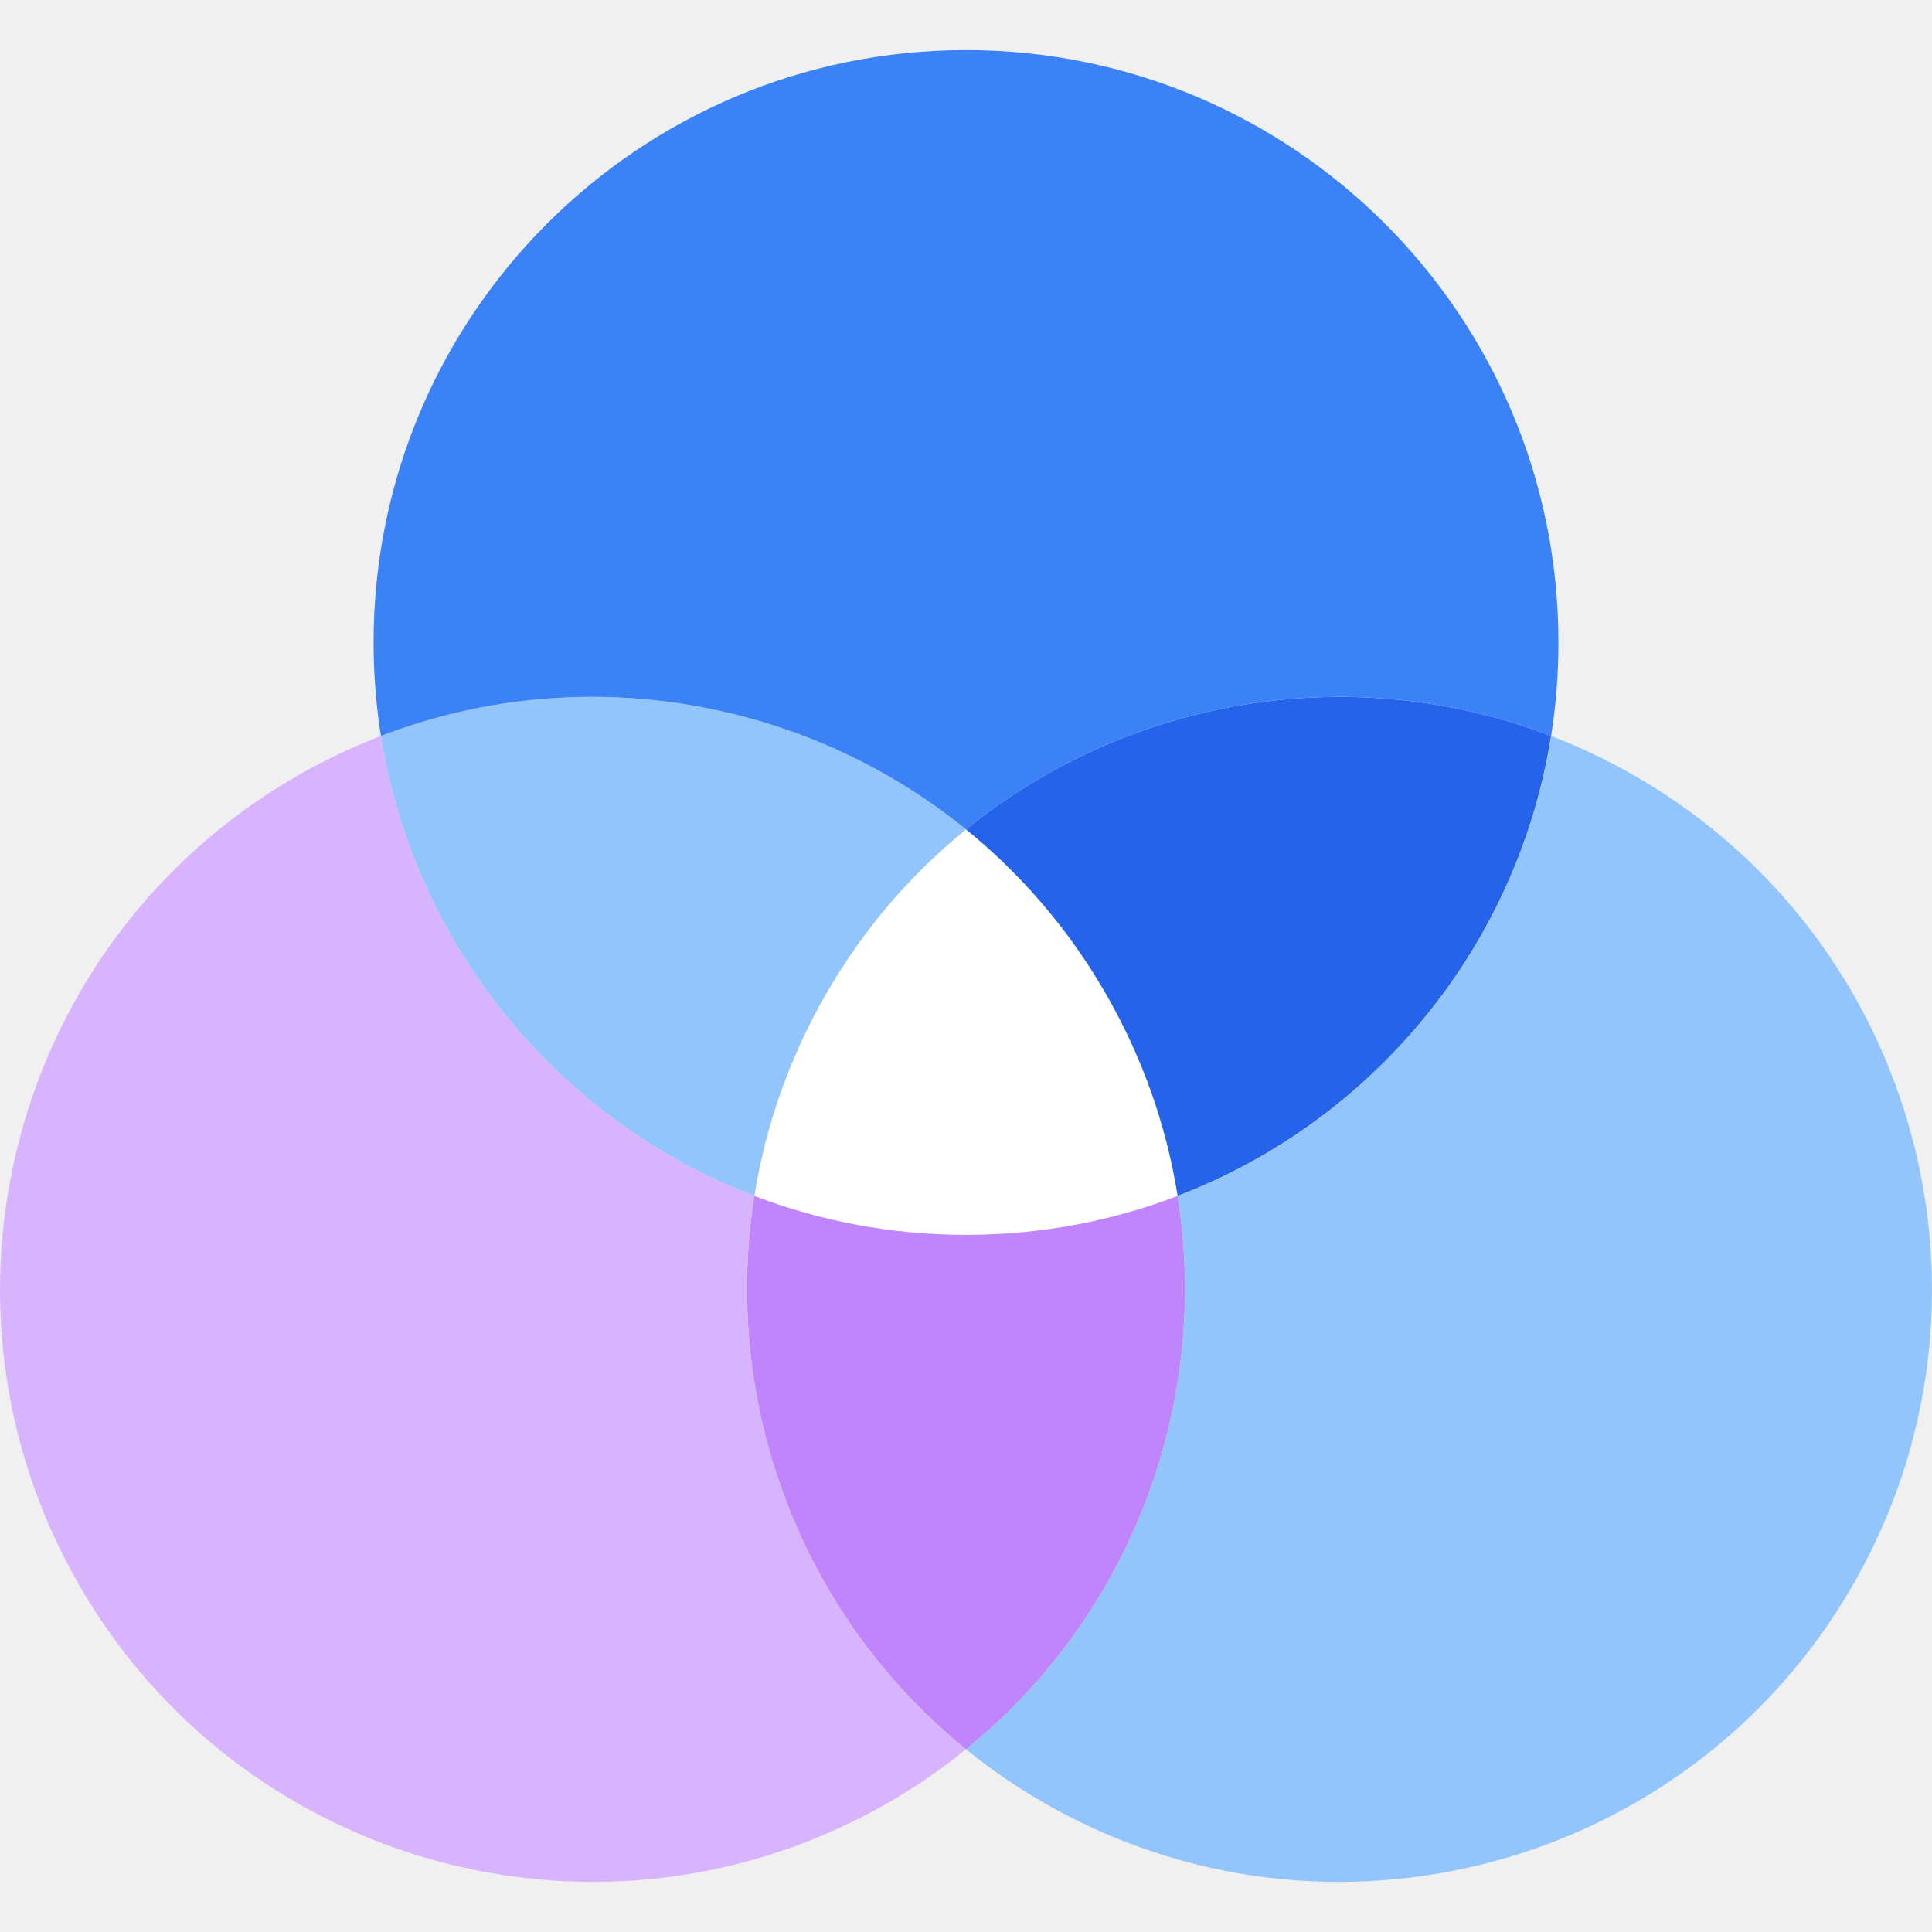
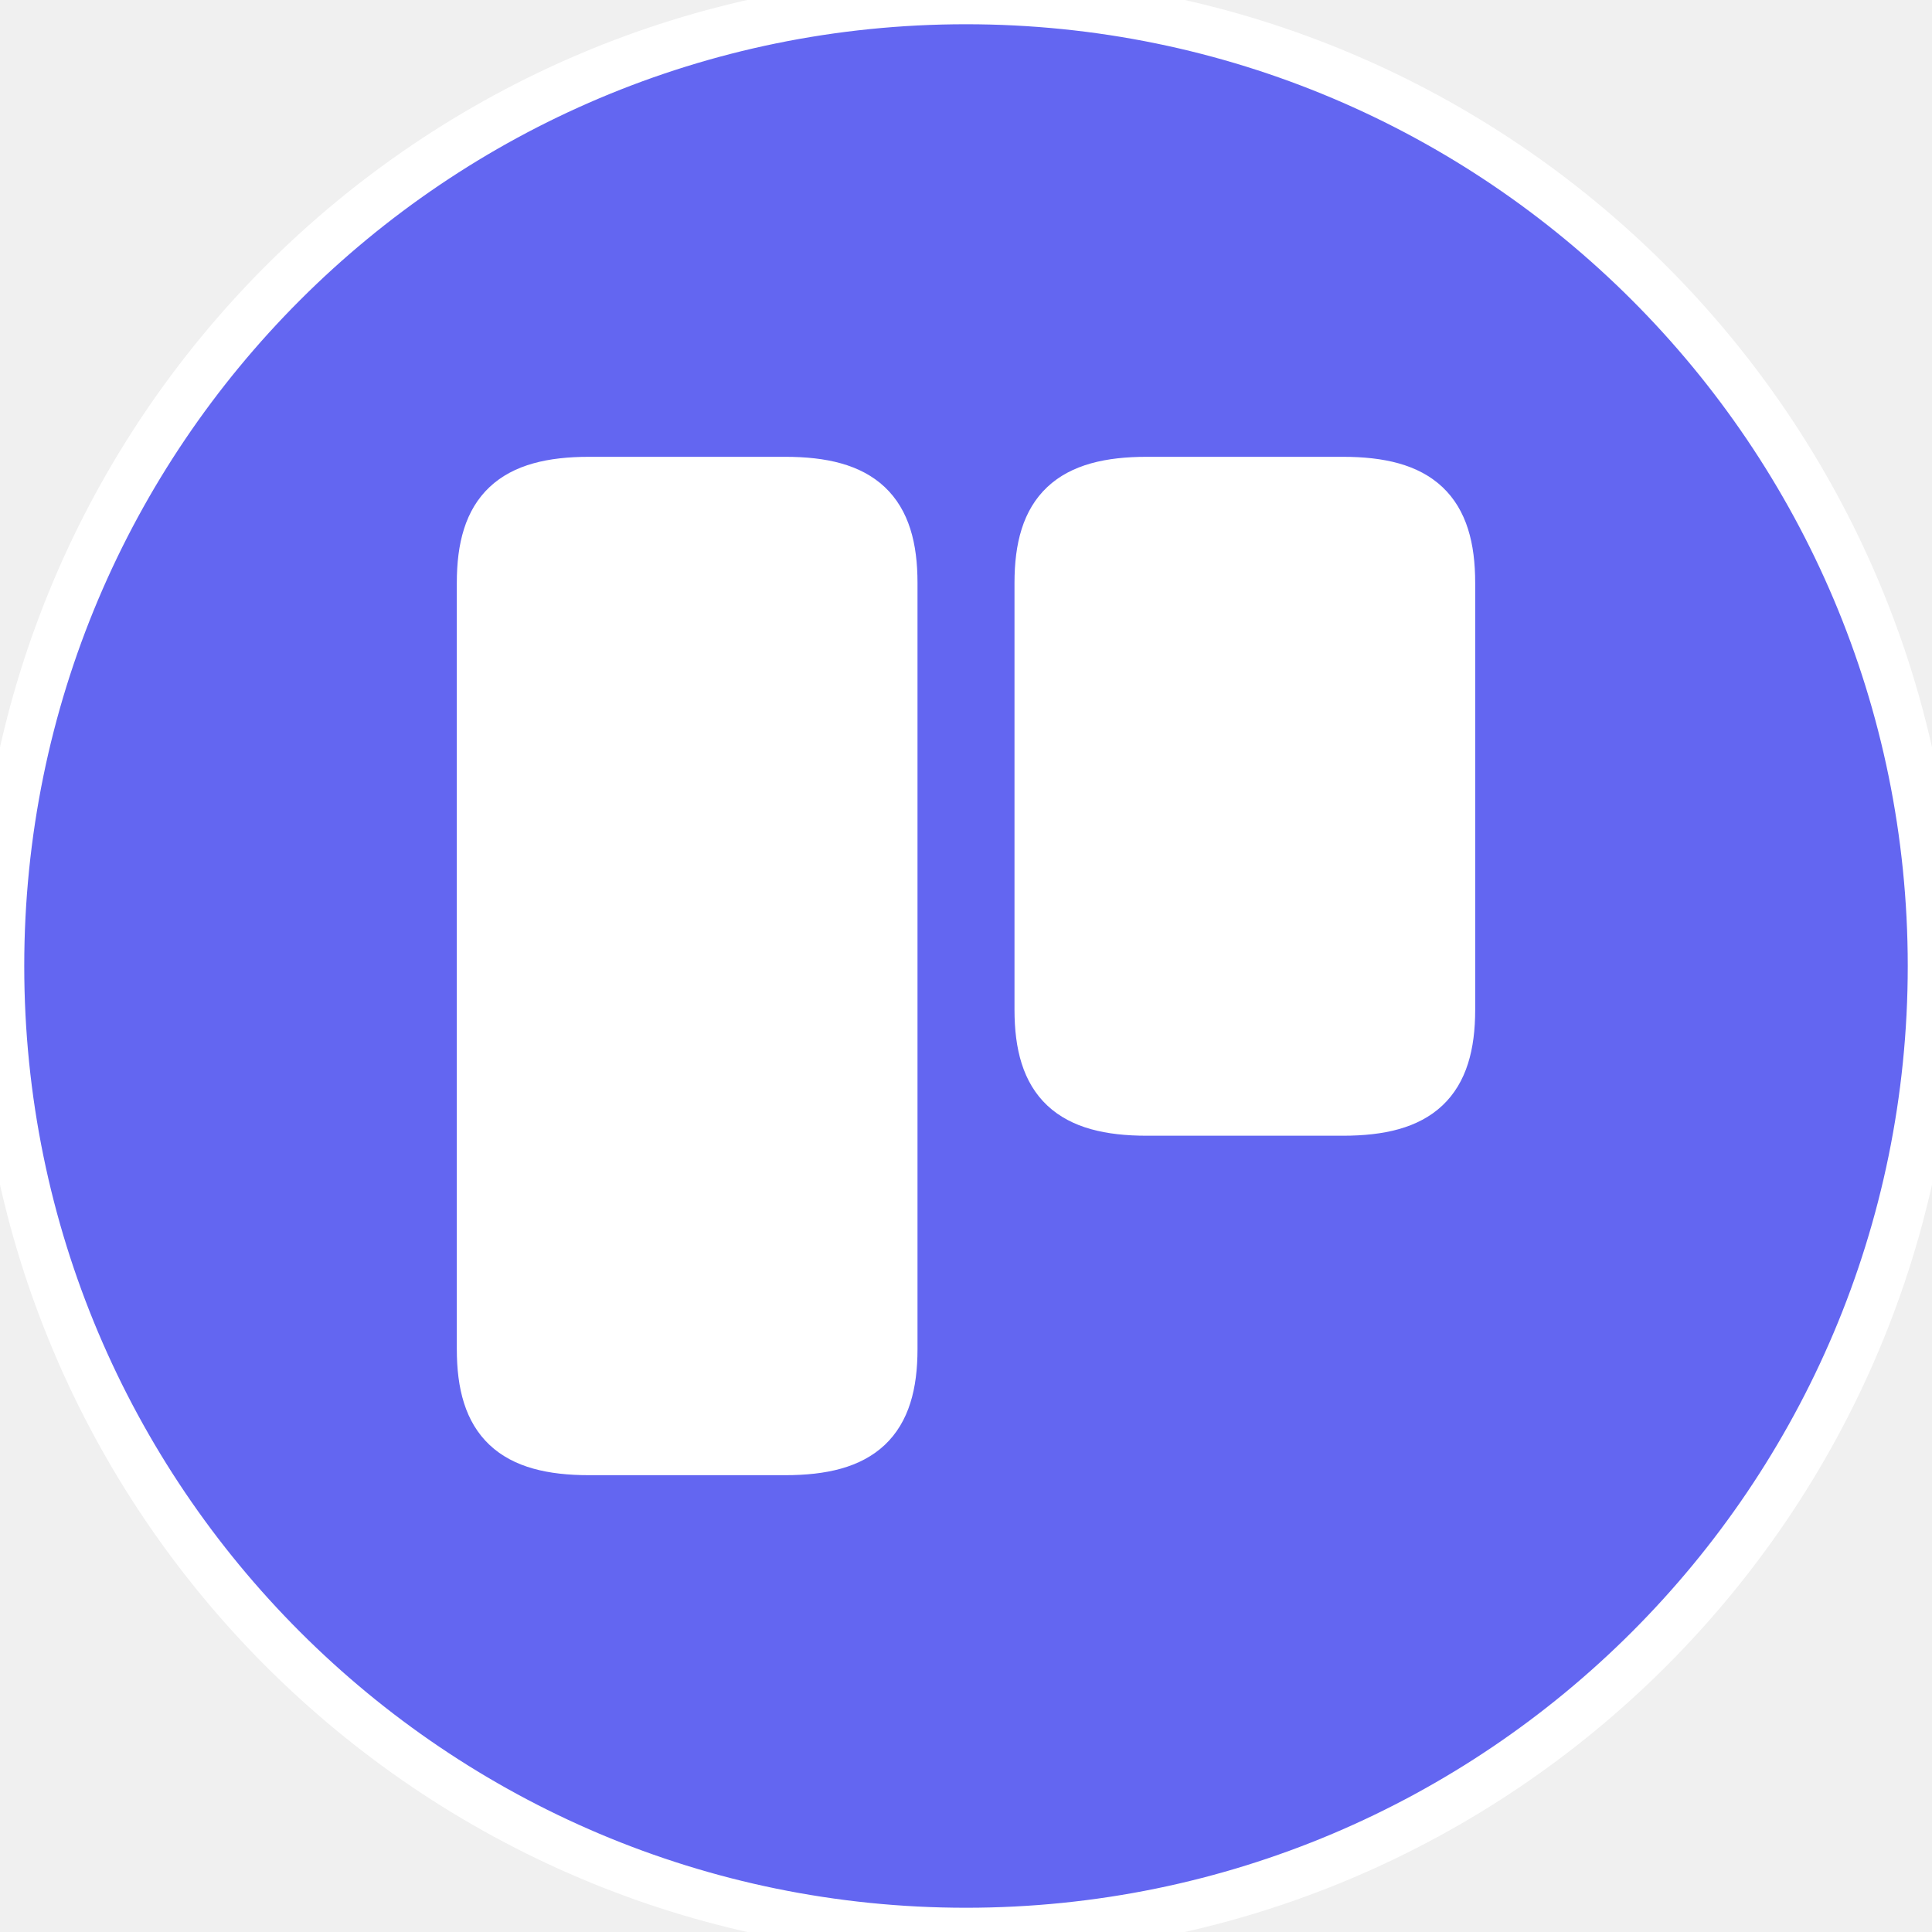
- <svg xmlns="http://www.w3.org/2000/svg" height="800px" width="800px" version="1.1" id="Layer_1" viewBox="0 0 495 495" xml:space="preserve" fill="#000000">
-   <g id="SVGRepo_bgCarrier" stroke-width="0" />
+ <svg xmlns="http://www.w3.org/2000/svg" width="800px" height="800px" viewBox="-7.92 -7.92 39.84 39.84" fill="none" stroke="white">
+   <g id="SVGRepo_bgCarrier" stroke-whiteidth="0" transform="translate(0,0), scale(1)">
+     <rect x="-7.92" y="-7.92" width="39.84" height="39.84" rx="19.92" fill="#6366f1" strokewidth="0" />
+   </g>
  <g id="SVGRepo_tracerCarrier" stroke-linecap="round" stroke-linejoin="round" />
  <g id="SVGRepo_iconCarrier">
-     <g>
-       <path style="fill:#FFFFFF;" d="M247.5,212.499c-14.001,11.358-26.197,25.424-35.749,41.971 c-9.552,16.547-15.644,34.138-18.473,51.948c16.841,6.451,35.118,9.976,54.221,9.976s37.38-3.525,54.221-9.976 c-2.829-17.809-8.921-35.4-18.473-51.948S261.501,223.857,247.5,212.499z" />
-       <path style="fill:#2563eb;" d="M247.5,212.499c14.001,11.358,26.197,25.424,35.749,41.971s15.644,34.138,18.473,51.948 c49.87-19.082,87.098-63.697,95.681-117.853C346.206,168.917,288.949,178.85,247.5,212.499z" />
-       <path style="fill:#93c5fd;" d="M193.279,306.418c2.828-17.809,8.921-35.4,18.473-51.948c9.552-16.547,21.747-30.614,35.749-41.971 c-41.449-33.649-98.706-43.582-149.903-23.934C106.181,242.721,143.409,287.336,193.279,306.418z" />
-       <path style="fill:#c084fc;" d="M301.721,306.418c-16.841,6.451-35.118,9.976-54.221,9.976s-37.38-3.525-54.221-9.976 c-8.42,52.72,11.608,107.268,54.221,141.776C290.113,413.685,310.142,359.138,301.721,306.418z" />
-       <path style="fill:#93c5fd;" d="M419.084,198.911c-7.061-4.08-14.306-7.517-21.682-10.346 c-8.584,54.156-45.812,98.771-95.681,117.853c8.42,52.72-11.608,107.268-54.221,141.776c6.136,4.983,12.739,9.541,19.8,13.61 c72.596,41.917,165.427,17.037,207.344-55.559C516.55,333.648,491.68,240.828,419.084,198.911z" />
-       <path style="fill:#d8b4fe;" d="M193.279,306.418c-49.87-19.082-87.098-63.697-95.681-117.853 c-7.376,2.829-14.621,6.266-21.682,10.346C3.32,240.828-21.55,333.648,20.356,406.244C62.273,478.84,155.104,503.72,227.7,461.803 c7.06-4.069,13.664-8.627,19.8-13.61C204.887,413.685,184.858,359.138,193.279,306.418z" />
-       <path style="fill:#3b82f6;" d="M247.5,212.499c41.449-33.649,98.706-43.582,149.903-23.934c1.24-7.8,1.882-15.807,1.882-23.956 c0-83.823-67.961-151.774-151.785-151.774c-83.823,0-151.785,67.951-151.785,151.774c0,8.148,0.642,16.155,1.882,23.956 C148.794,168.917,206.051,178.85,247.5,212.499z" />
-     </g>
+     <path d="M10.5 19.9V4.1C10.5 2.6 9.86 2 8.27 2H4.23C2.64 2 2 2.6 2 4.1V19.9C2 21.4 2.64 22 4.23 22H8.27C9.86 22 10.5 21.4 10.5 19.9Z" fill="white" />
+     <path d="M22 12.9V4.1C22 2.6 21.36 2 19.77 2H15.73C14.14 2 13.5 2.6 13.5 4.1V12.9C13.5 14.4 14.14 15 15.73 15H19.77C21.36 15 22 14.4 22 12.9Z" fill="white" />
  </g>
</svg>
